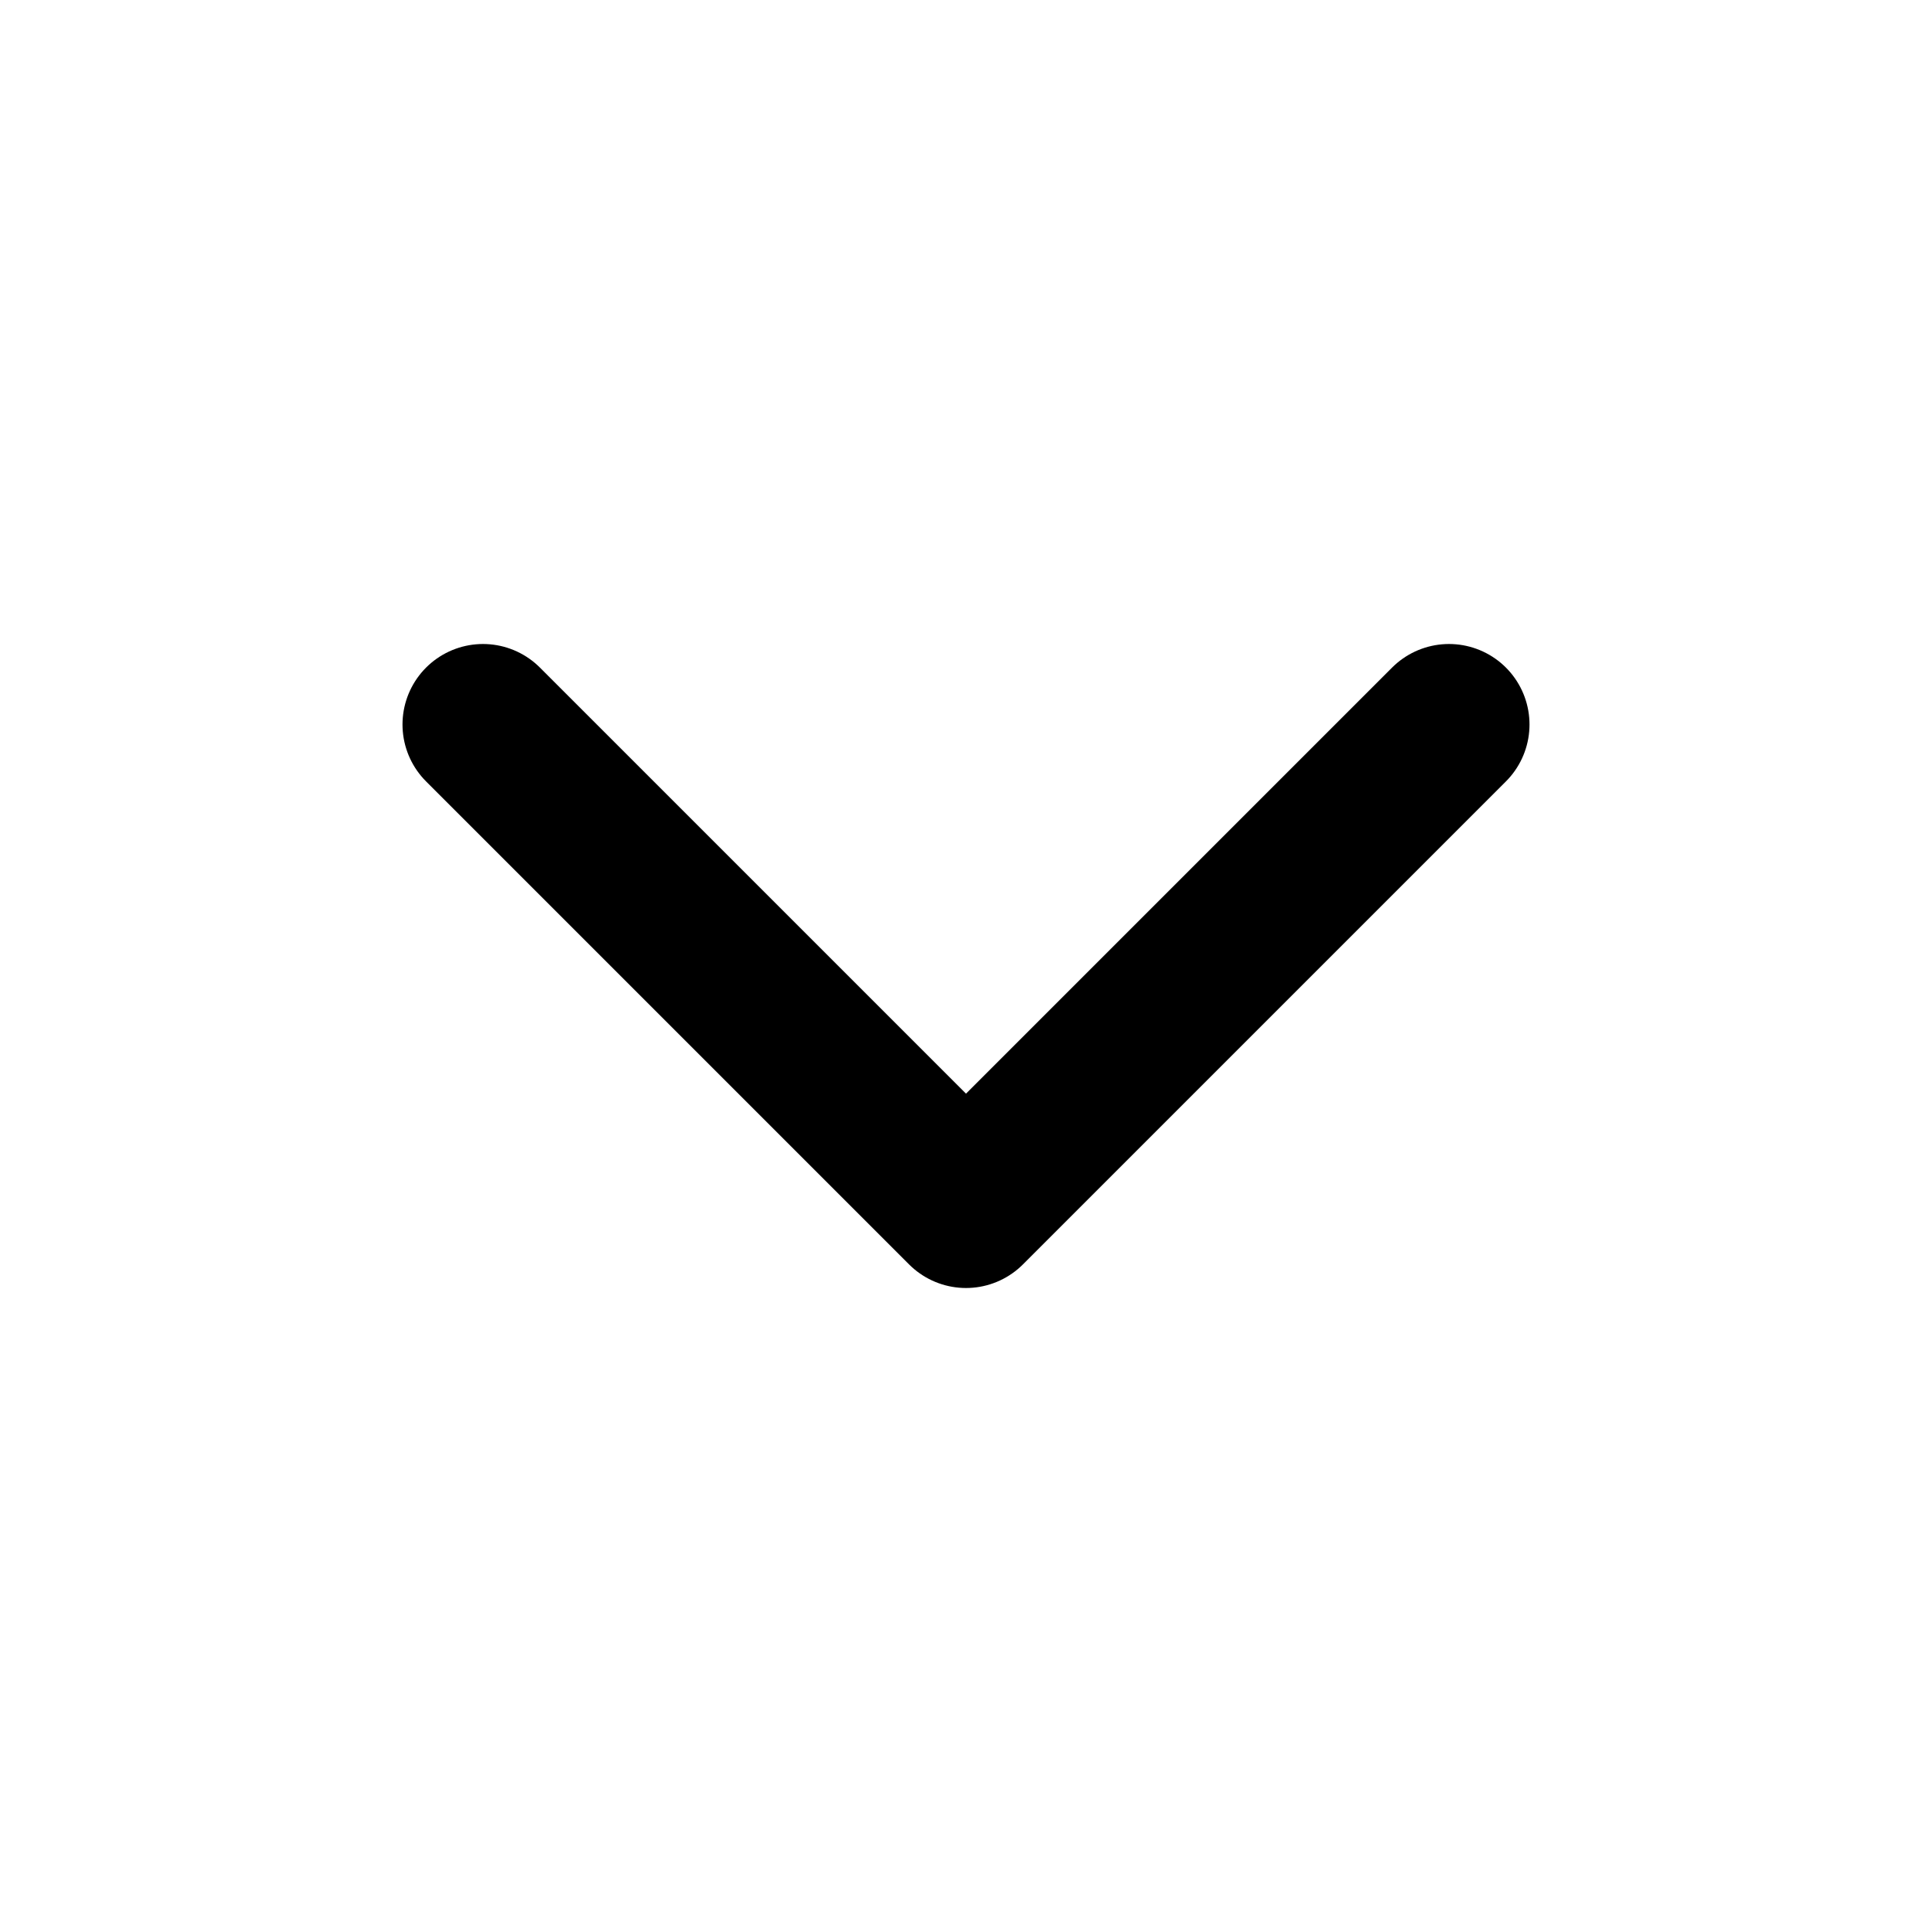
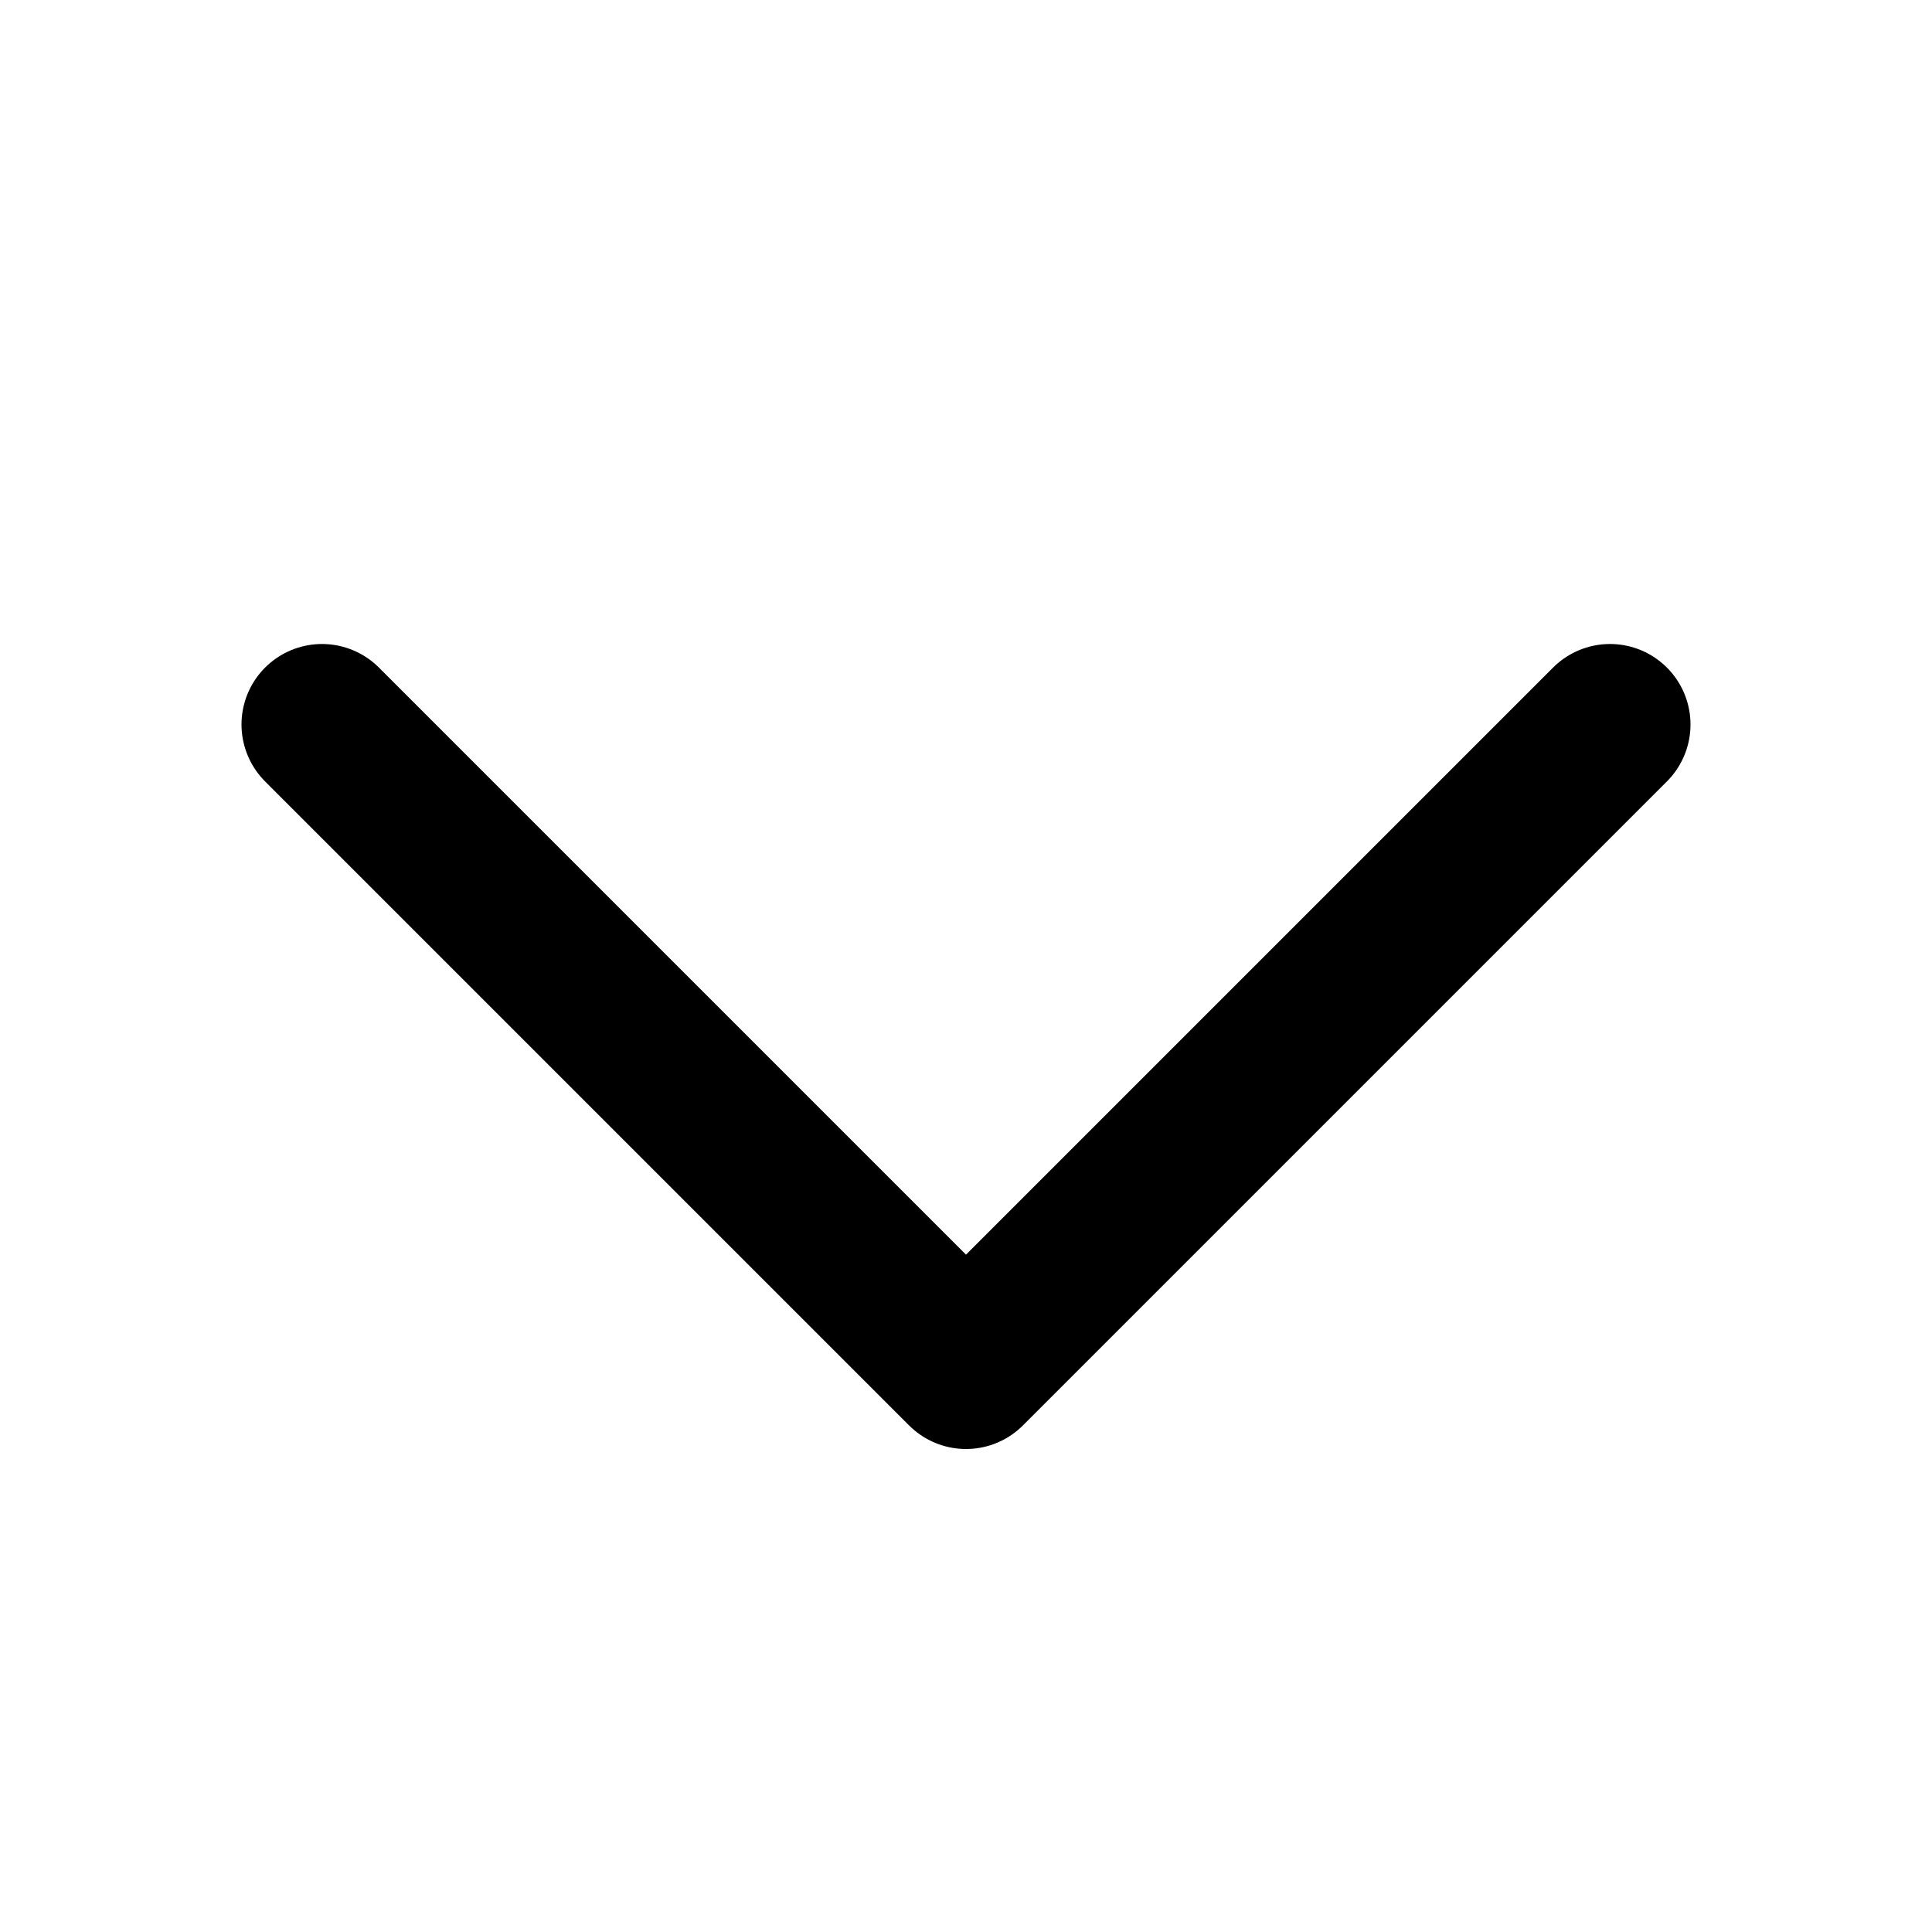
- <svg xmlns="http://www.w3.org/2000/svg" width="24" height="24" viewBox="0 0 24 24" fill="none" stroke="currentColor" stroke-width="2" stroke-linecap="round" stroke-linejoin="round" class="feather feather-chevron-down">
-   <polyline points="6 9 12 15 18 9" />
+ <svg xmlns="http://www.w3.org/2000/svg" width="24" height="24">
+   <path stroke="currentColor" stroke-width="2" d="M20 9l-8 8-8-8" fill="none" fill-rule="evenodd" stroke-linecap="round" stroke-linejoin="round" />
</svg>
